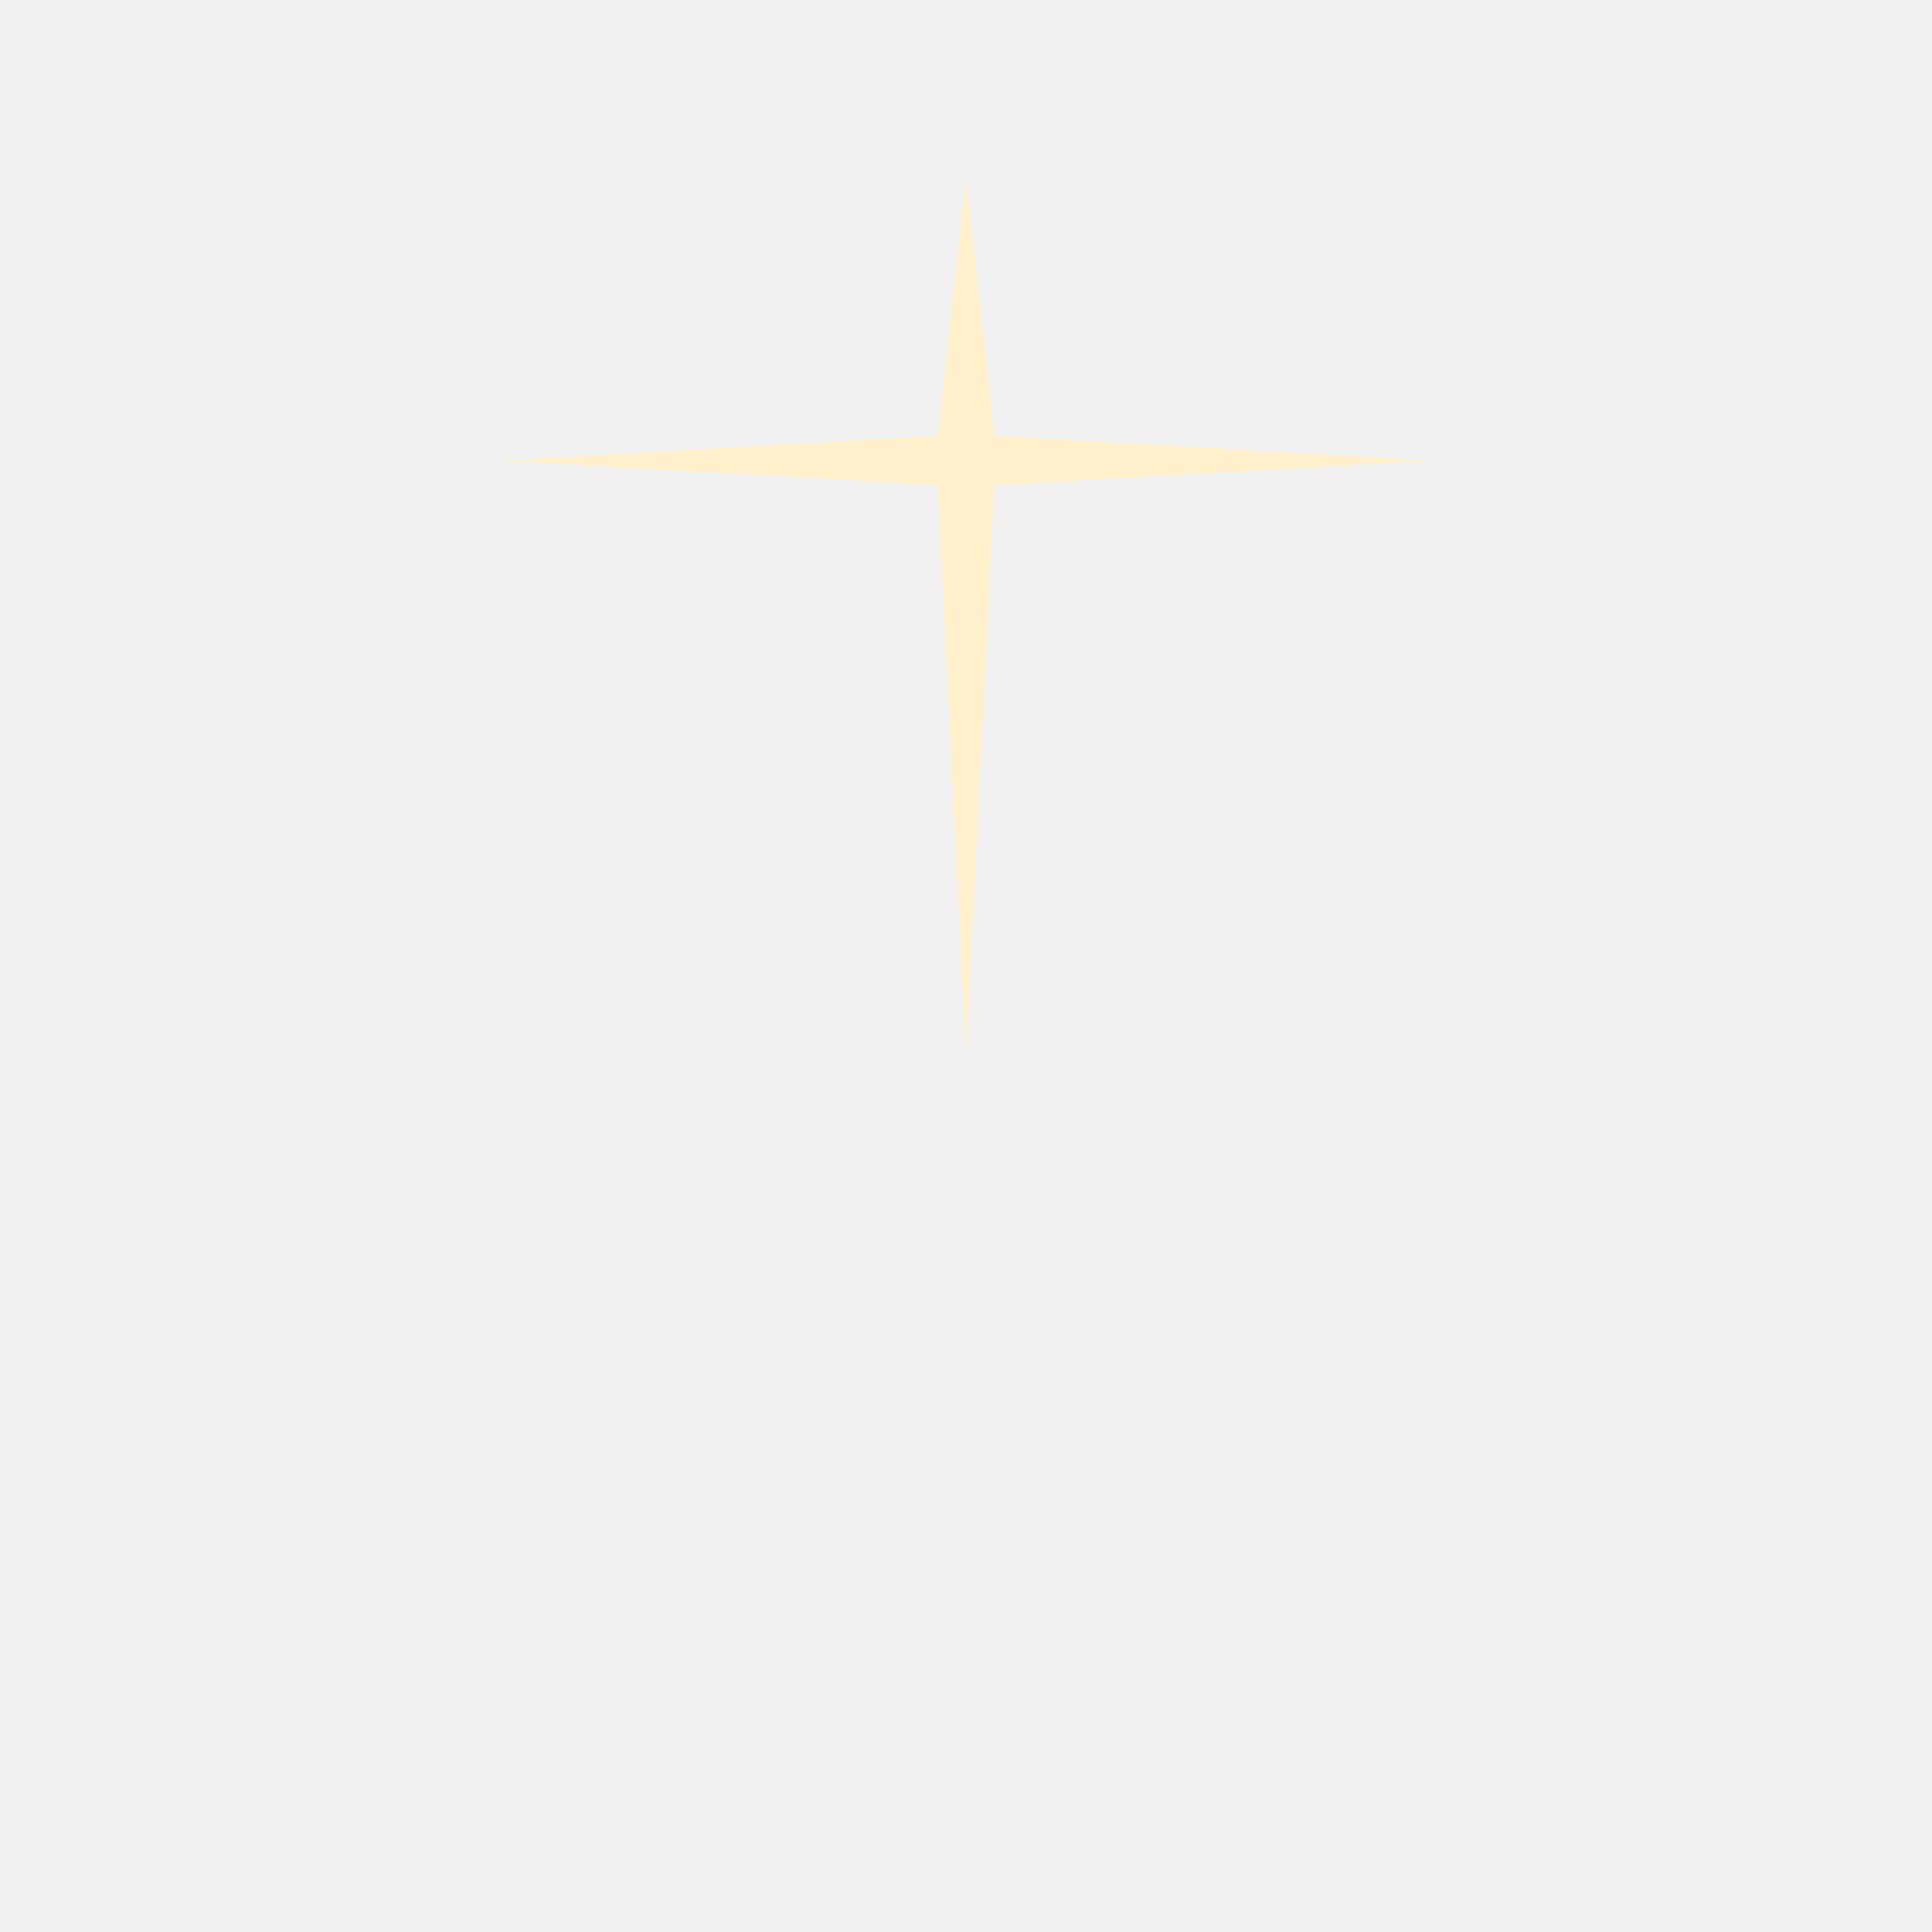
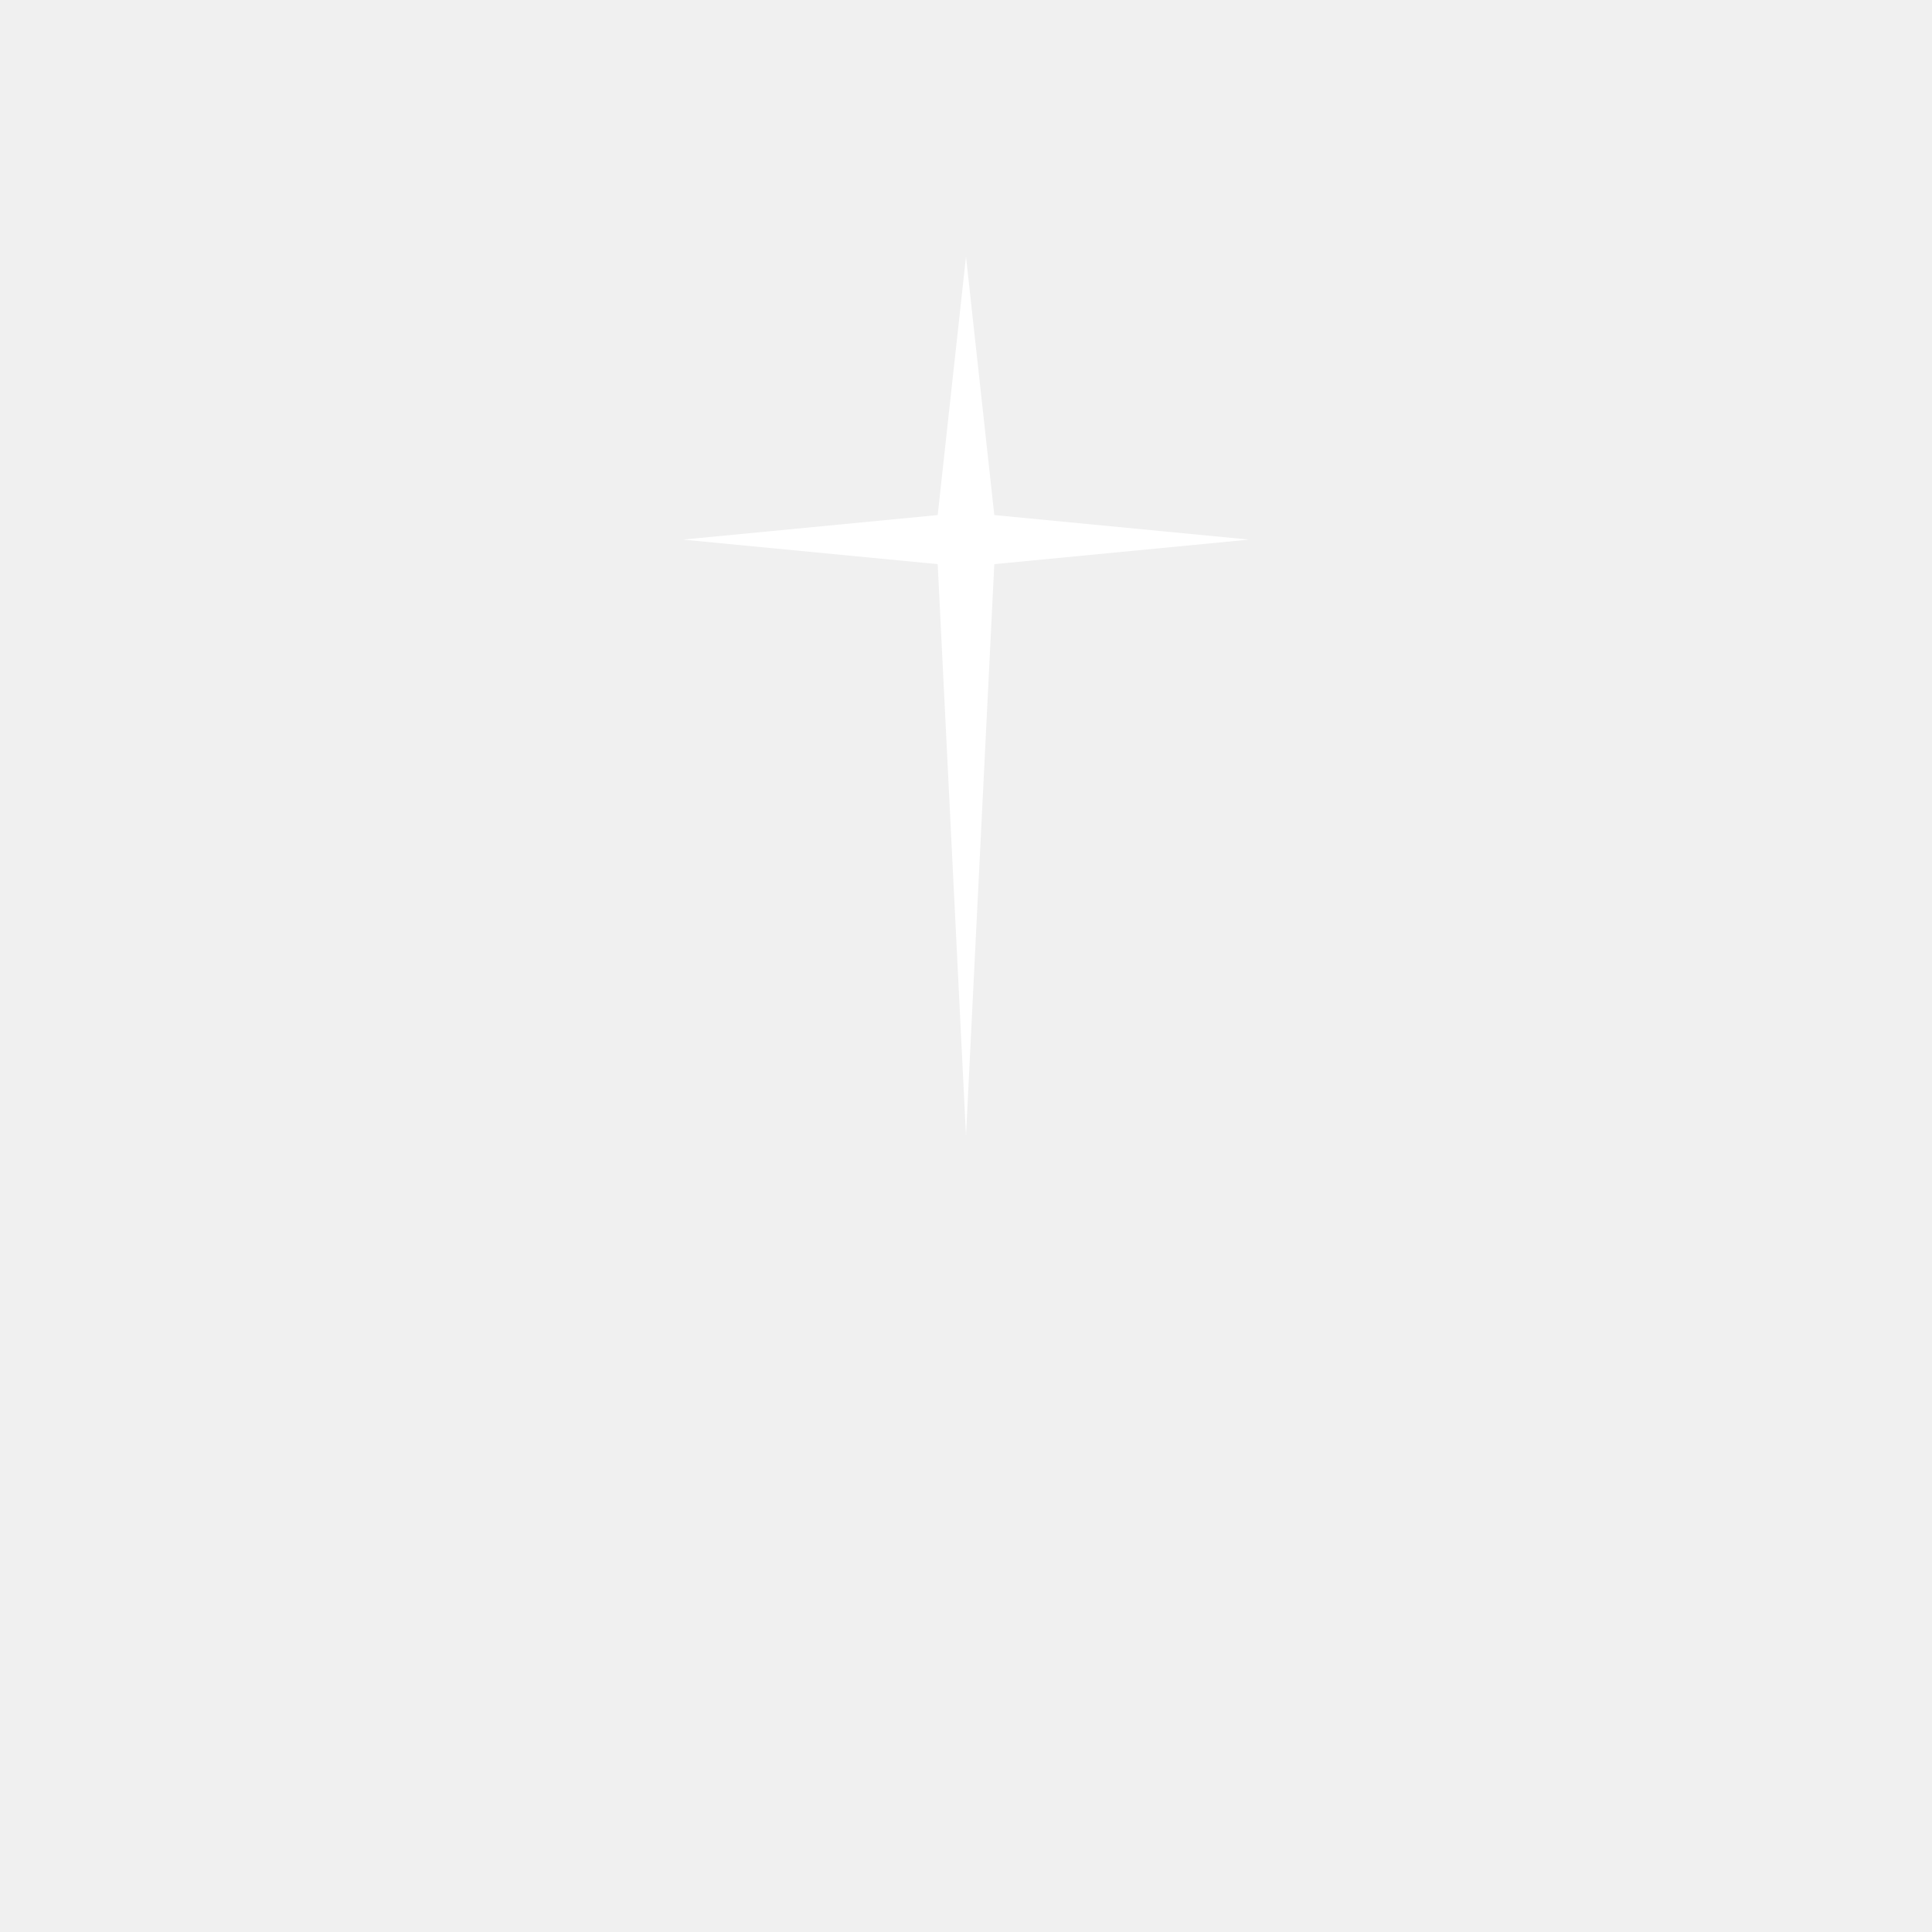
<svg xmlns="http://www.w3.org/2000/svg" width="1024" height="1024" viewBox="0 0 1024 1024">
-   <path fill="#FFF0CB" d="M 497 231 L 527 231 L 527 257 L 497 257 Z M 497 231 L 512 94 L 527 231 Z M 497 257 L 512 560 L 527 257 Z M 527 231 L 758 244 L 527 257 Z M 497 231 L 266 244 L 497 257 Z" />
+   <path fill="#FFFFFF" d="M 512 136 L 527 273 L 662 286 L 527 299 L 512 602 L 497 299 L 362 286 L 497 273 Z" />
</svg>
